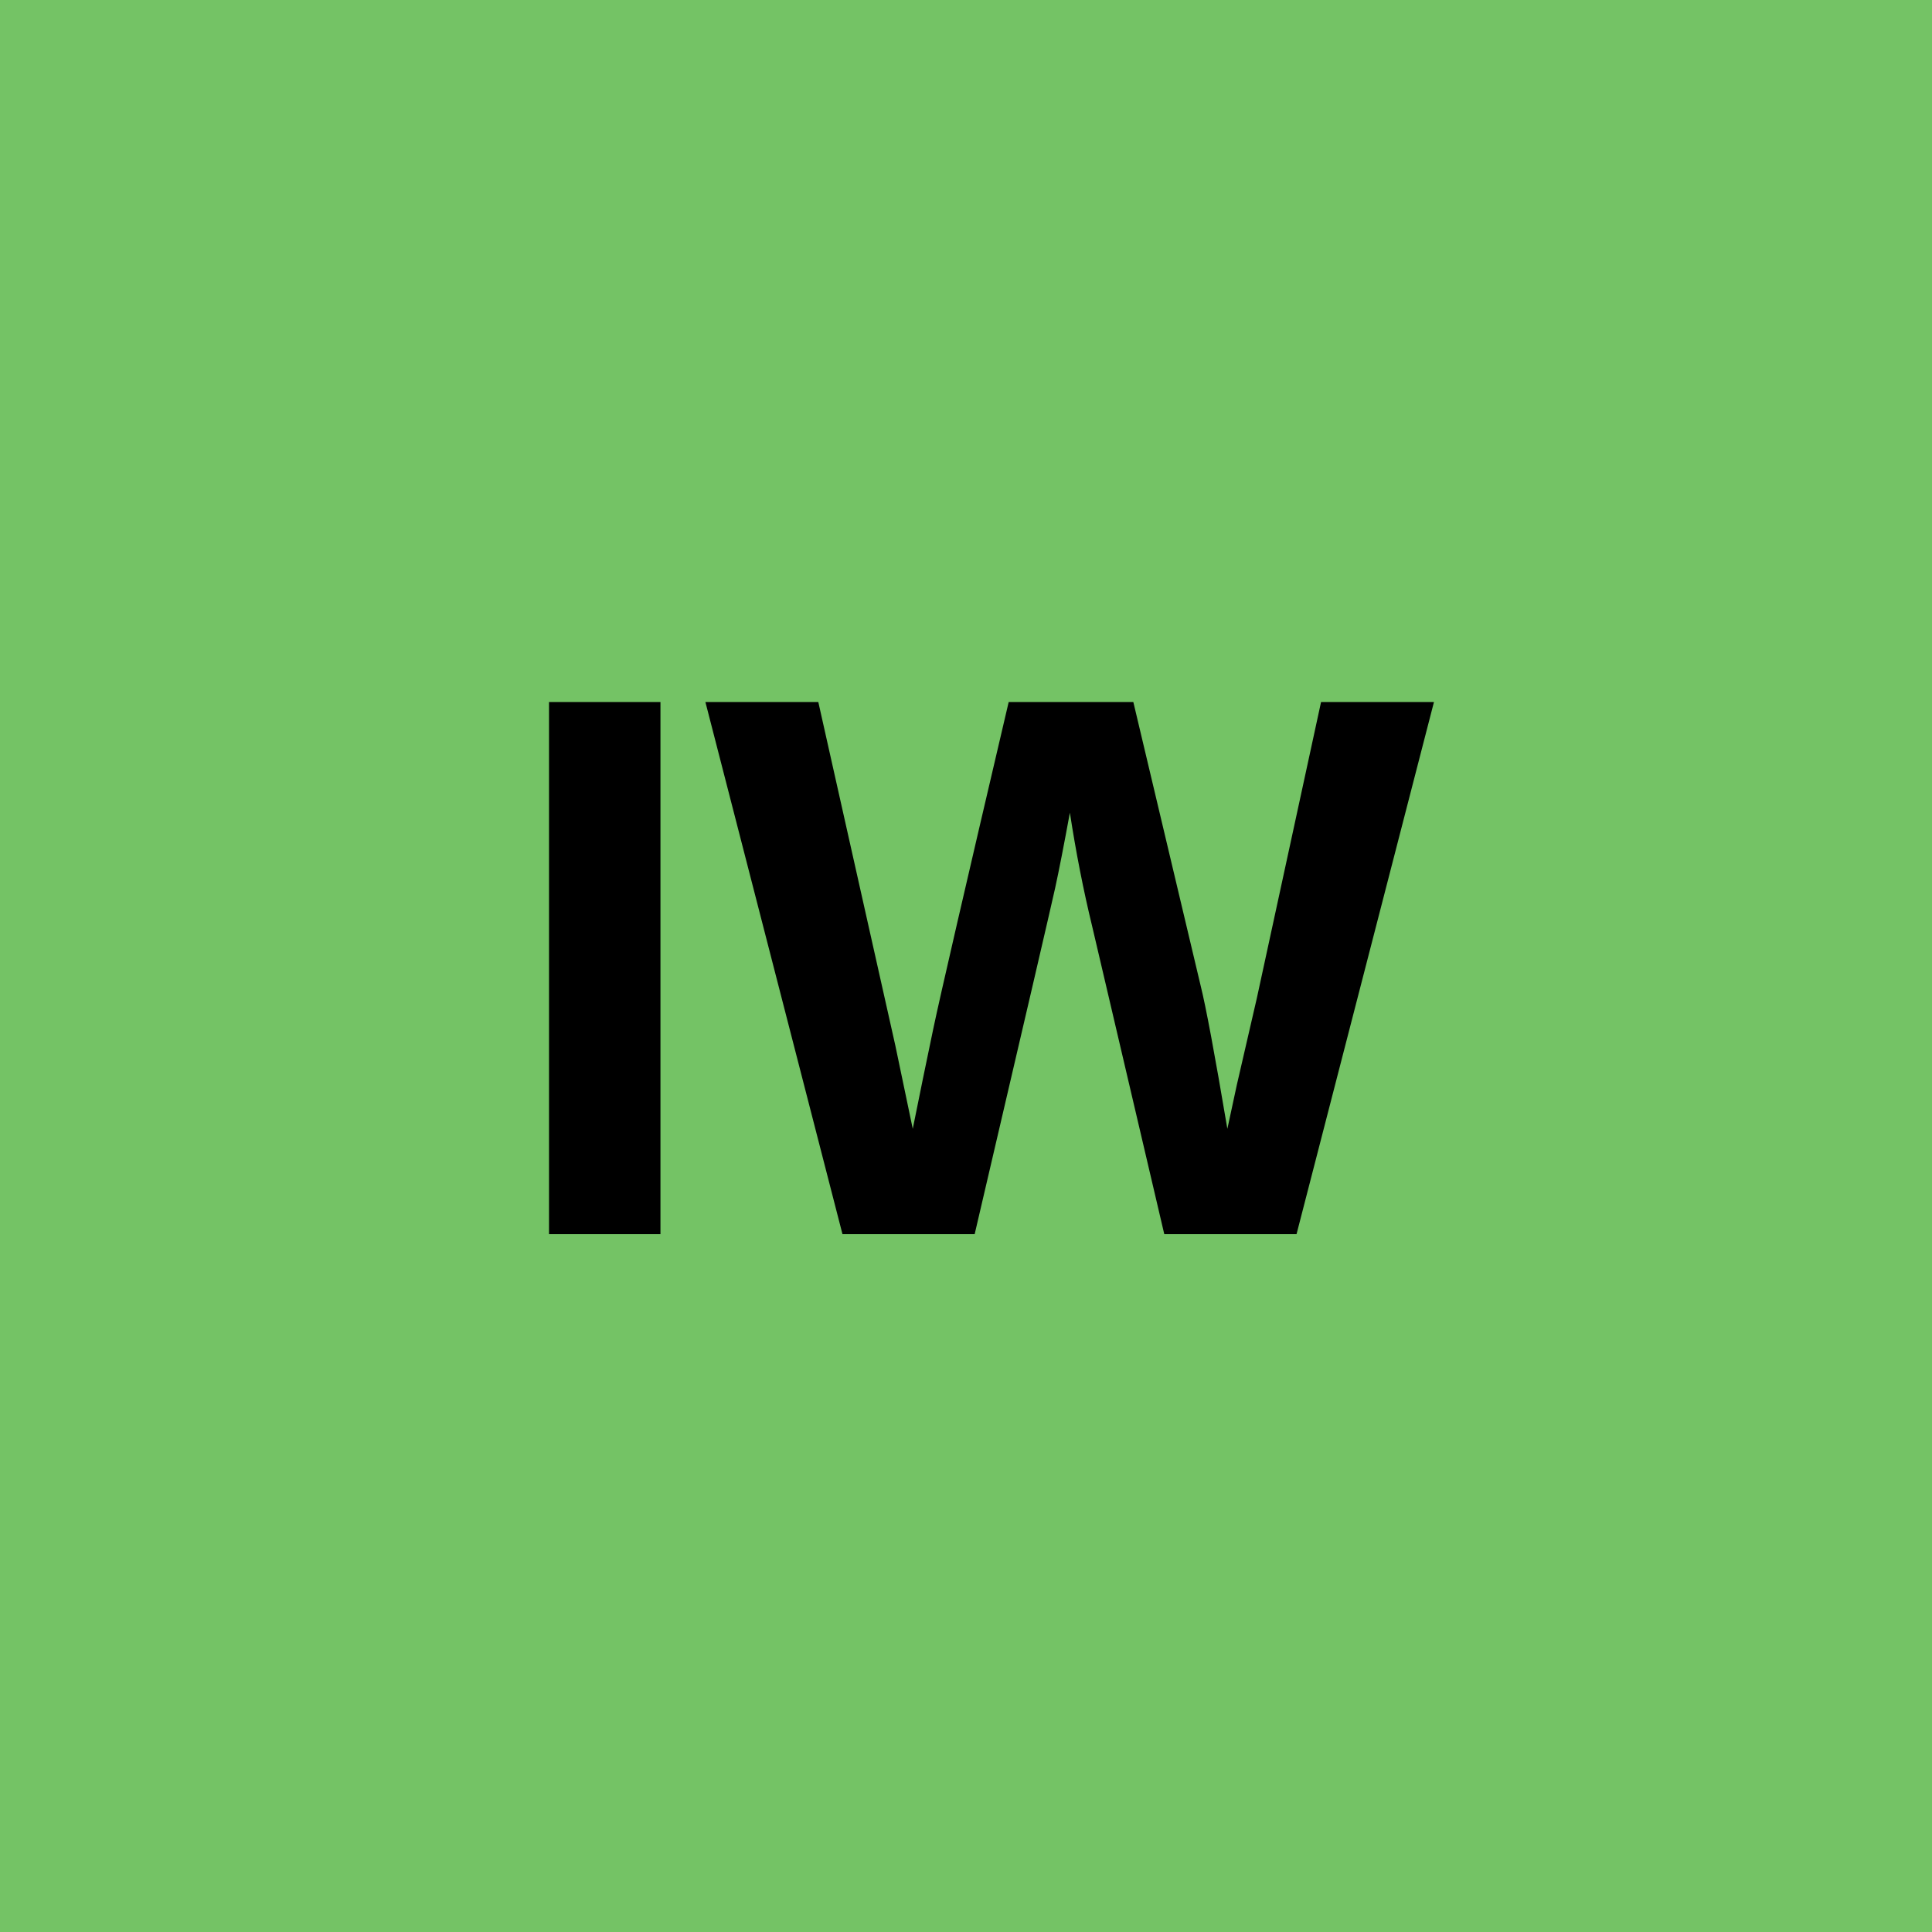
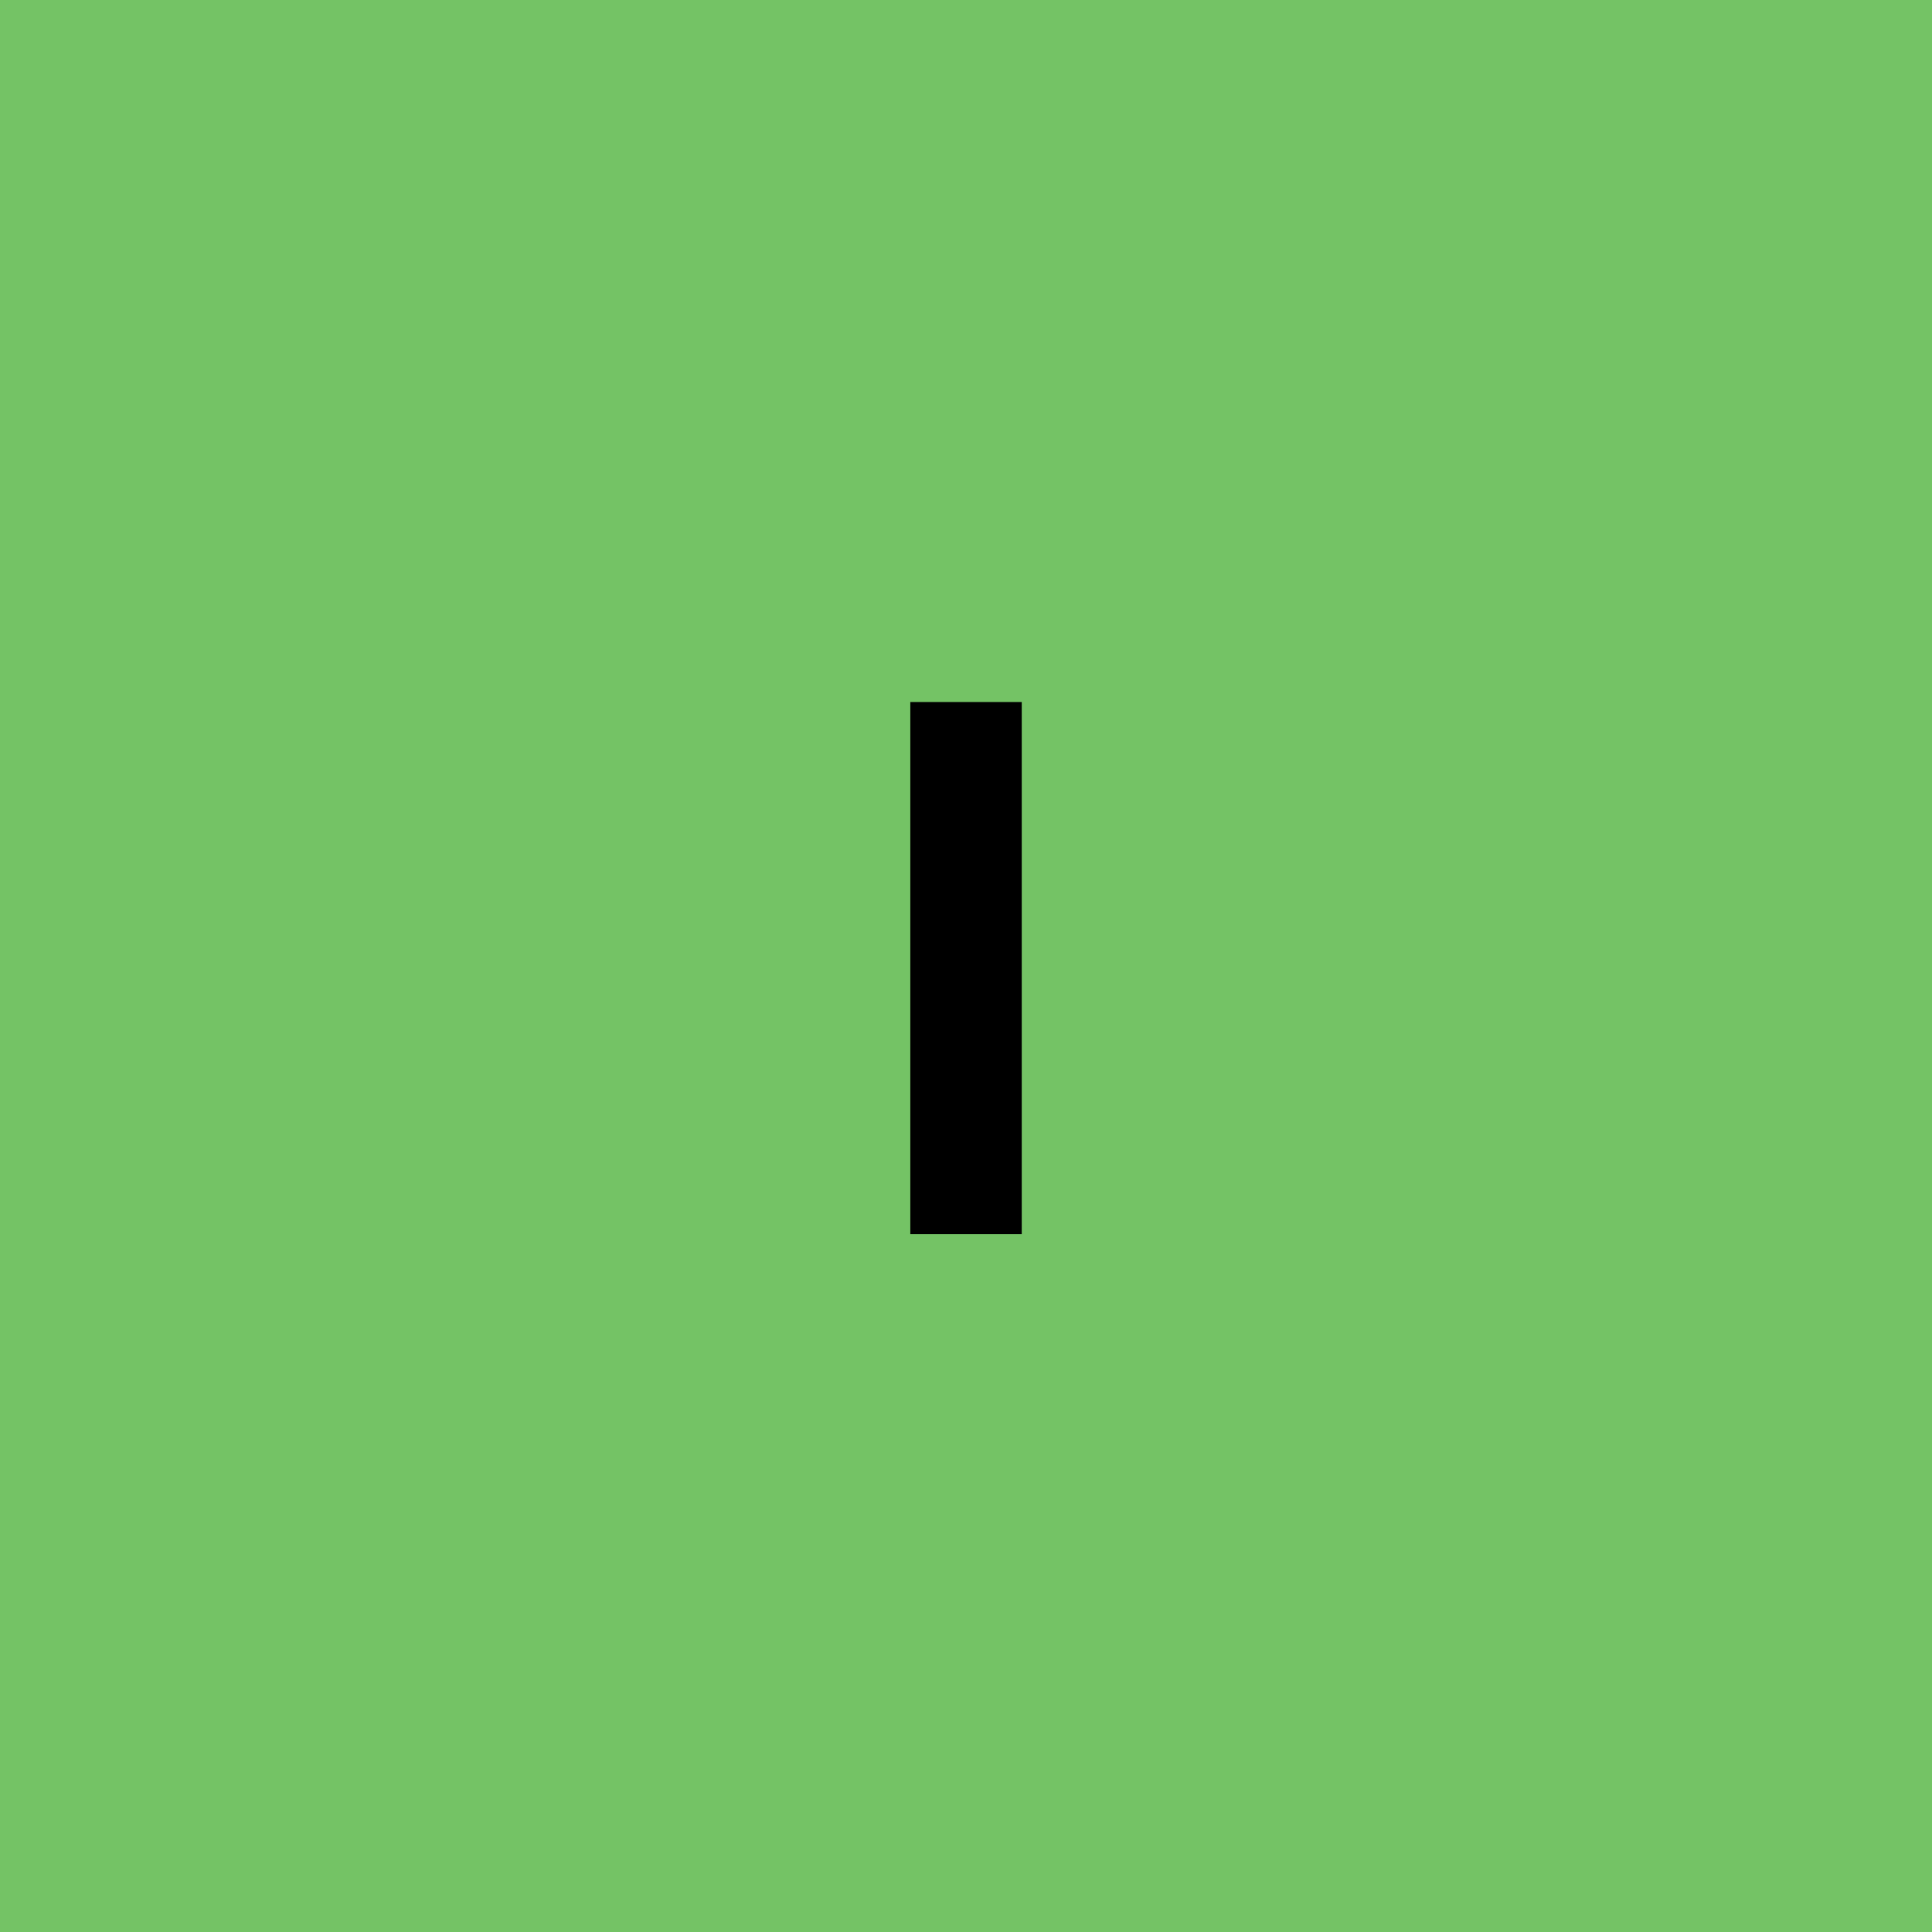
<svg xmlns="http://www.w3.org/2000/svg" width="512" height="512">
  <rect width="512" height="512" fill="#74c365" />
-   <text x="50%" y="50%" font-family="Arial Black, Arial, Helvetica, sans-serif" font-weight="900" font-size="205" fill="#000000" text-anchor="middle" dominant-baseline="central" letter-spacing="-2">IW</text>
+   <text x="50%" y="50%" font-family="Arial Black, Arial, Helvetica, sans-serif" font-weight="900" font-size="205" fill="#000000" text-anchor="middle" dominant-baseline="central">I</text>
</svg>
